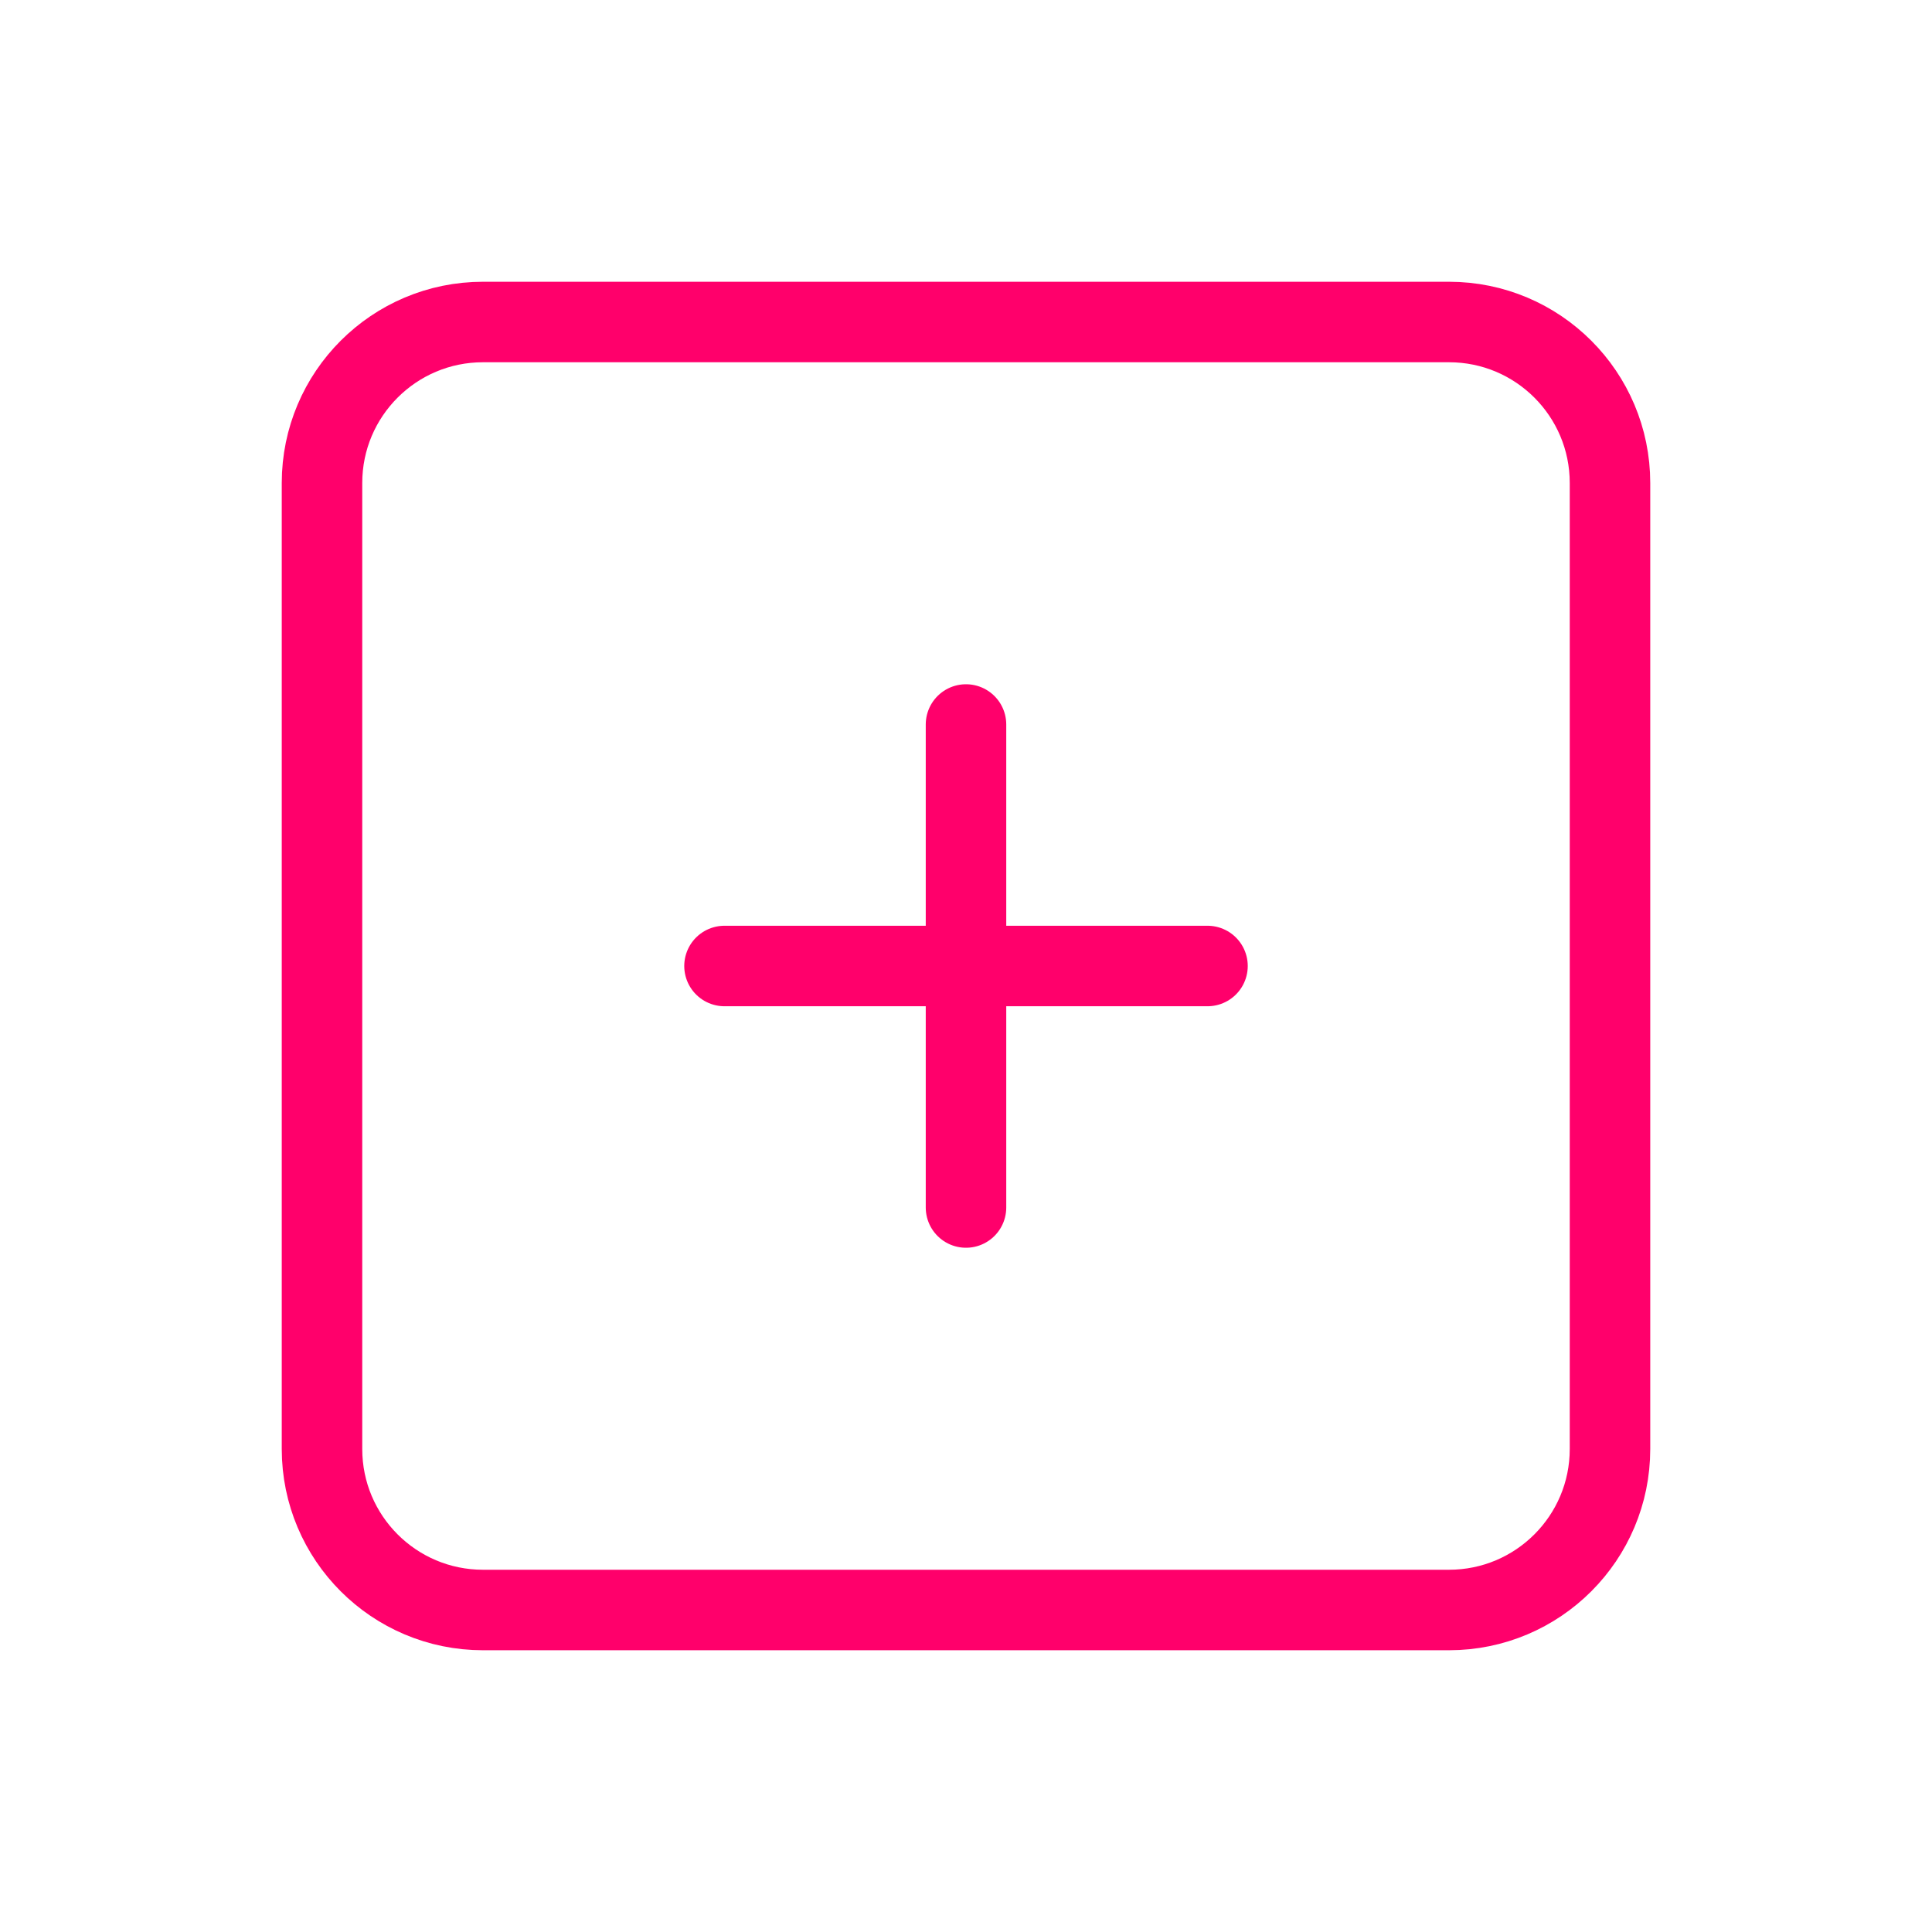
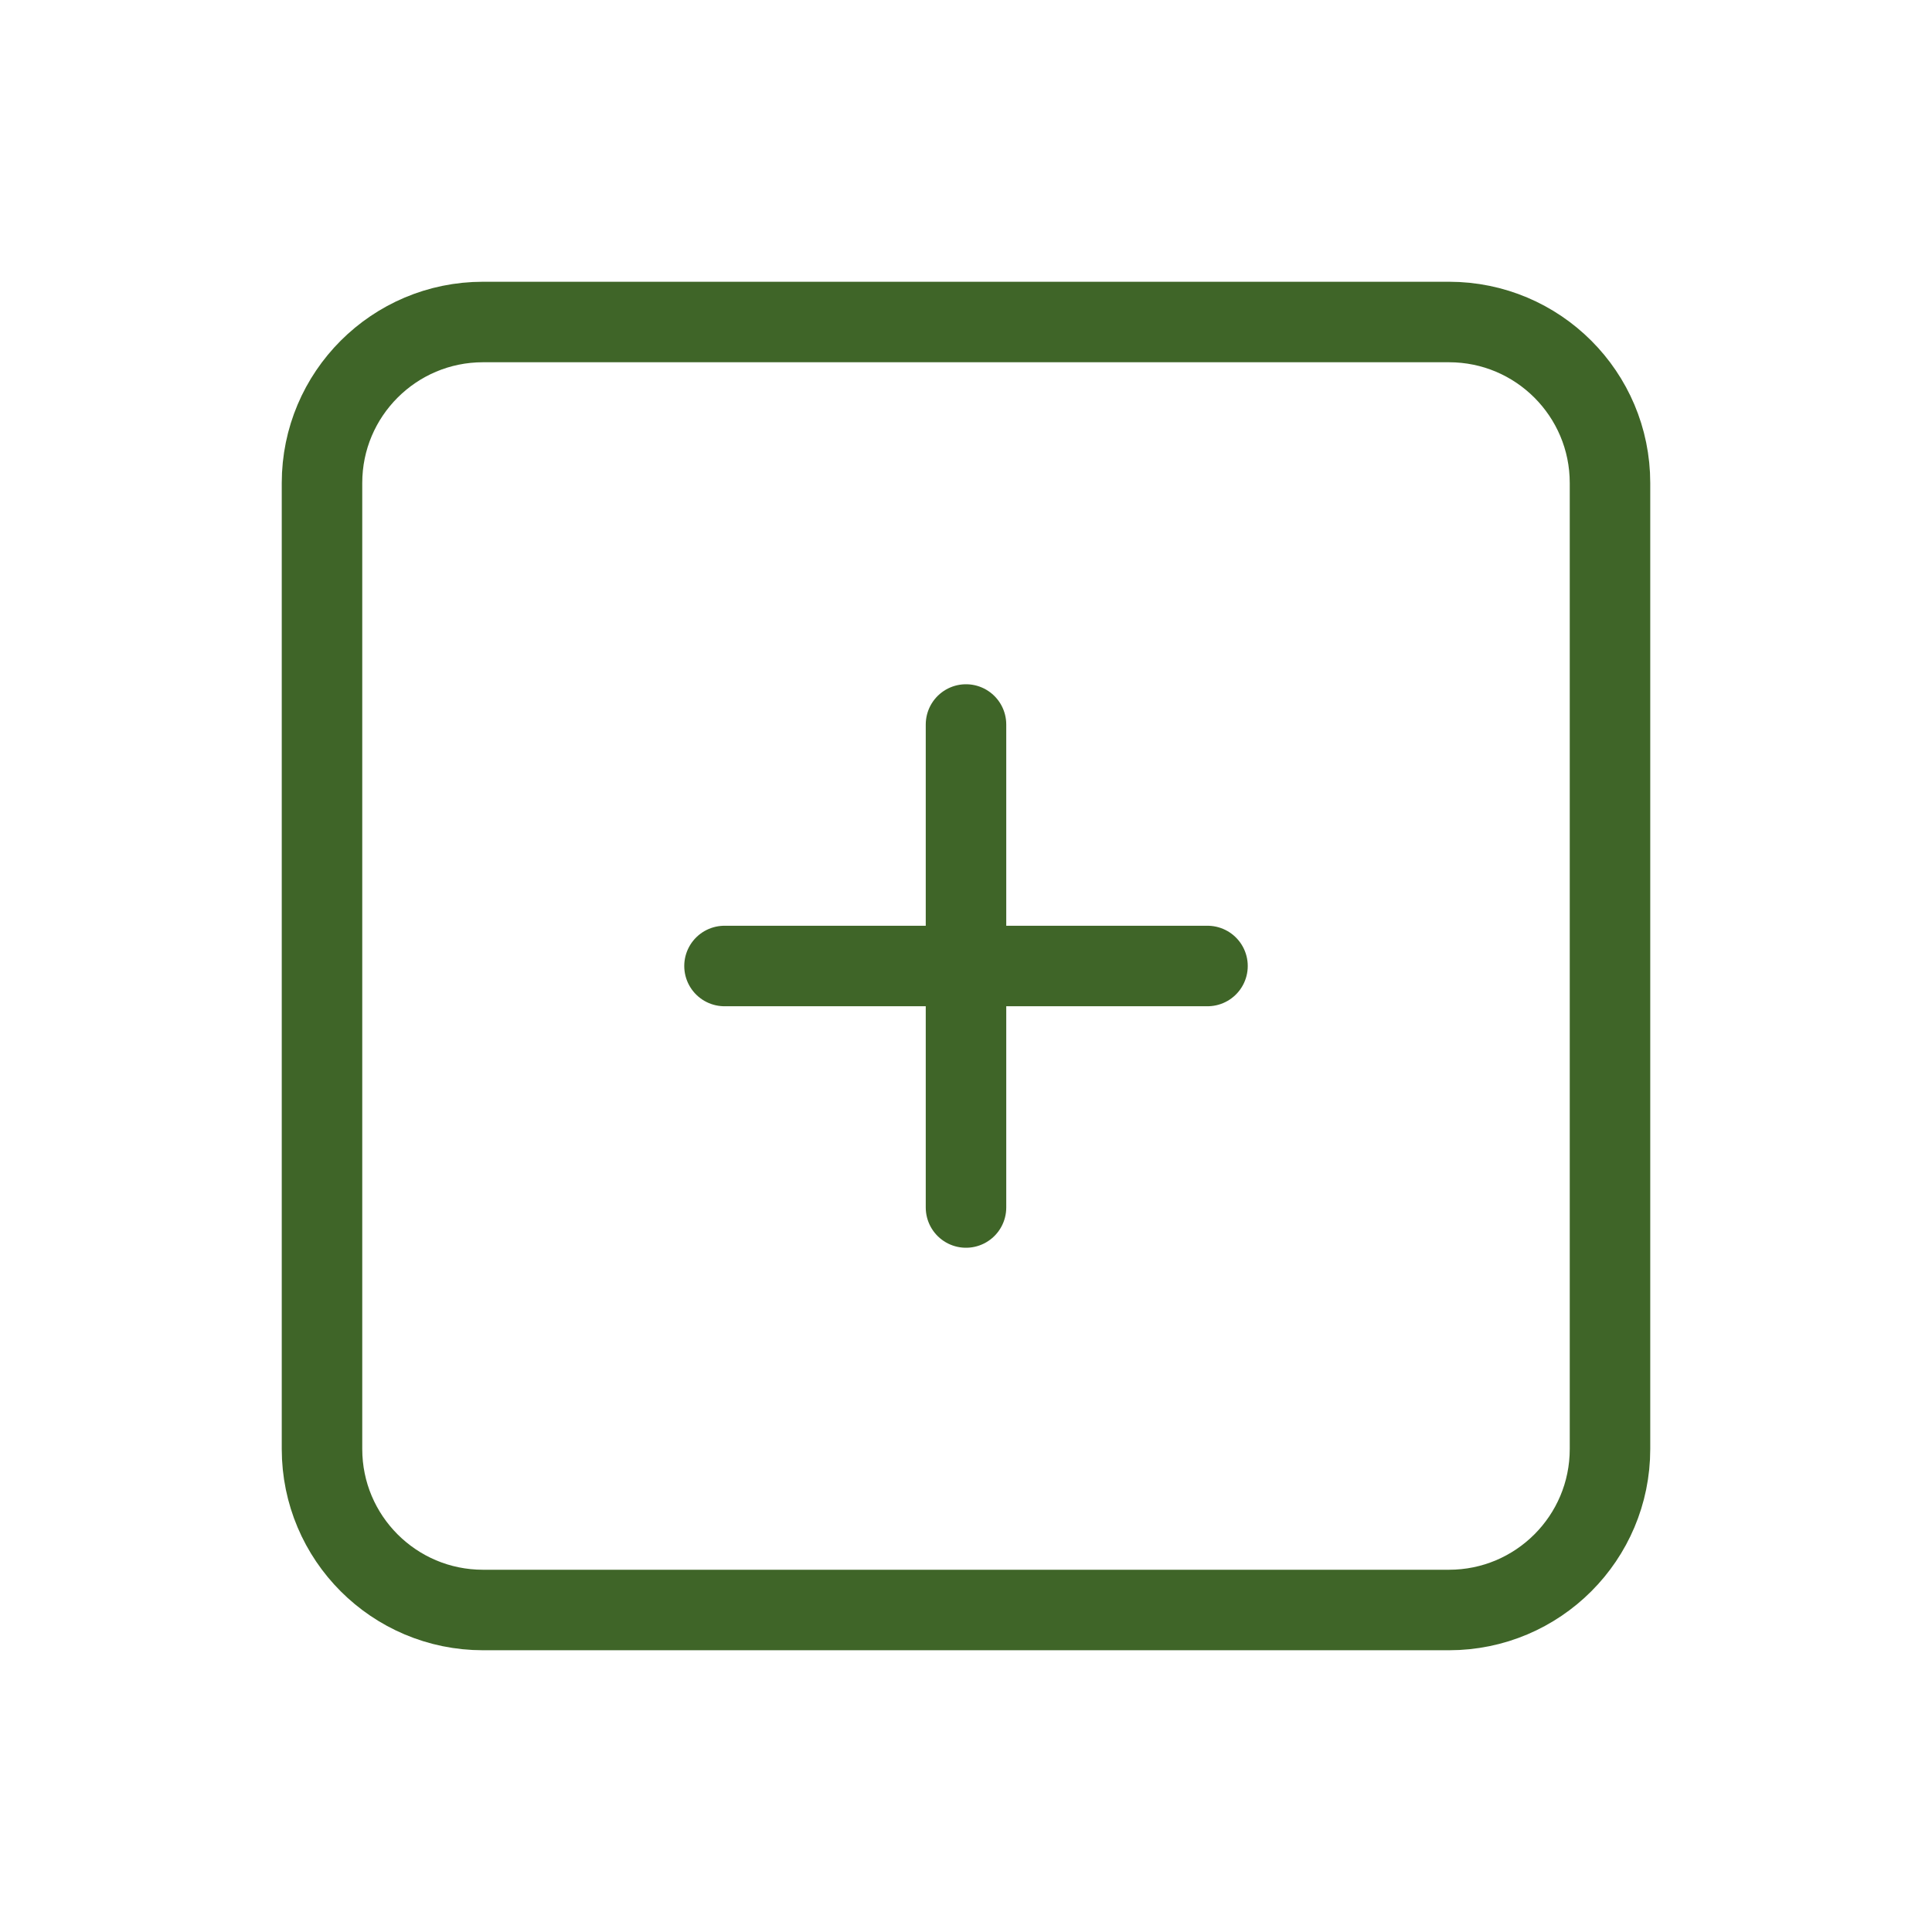
- <svg xmlns="http://www.w3.org/2000/svg" class="icon icon-tabler icon-tabler-square-plus" width="32" height="32" viewBox="0 0 24 24" stroke-width="1" stroke="#FF006B" fill="none" stroke-linecap="round" stroke-linejoin="round">
+ <svg xmlns="http://www.w3.org/2000/svg" class="icon icon-tabler icon-tabler-square-plus" width="32" height="32" viewBox="0 0 24 24" stroke-width="1" stroke="#3F6528" fill="none" stroke-linecap="round" stroke-linejoin="round">
  <path stroke="none" d="M0 0h24v24H0z" fill="none" />
  <rect x="4" y="4" width="16" height="16" rx="2" />
  <line x1="9" y1="12" x2="15" y2="12" />
  <line x1="12" y1="9" x2="12" y2="15" />
</svg>
